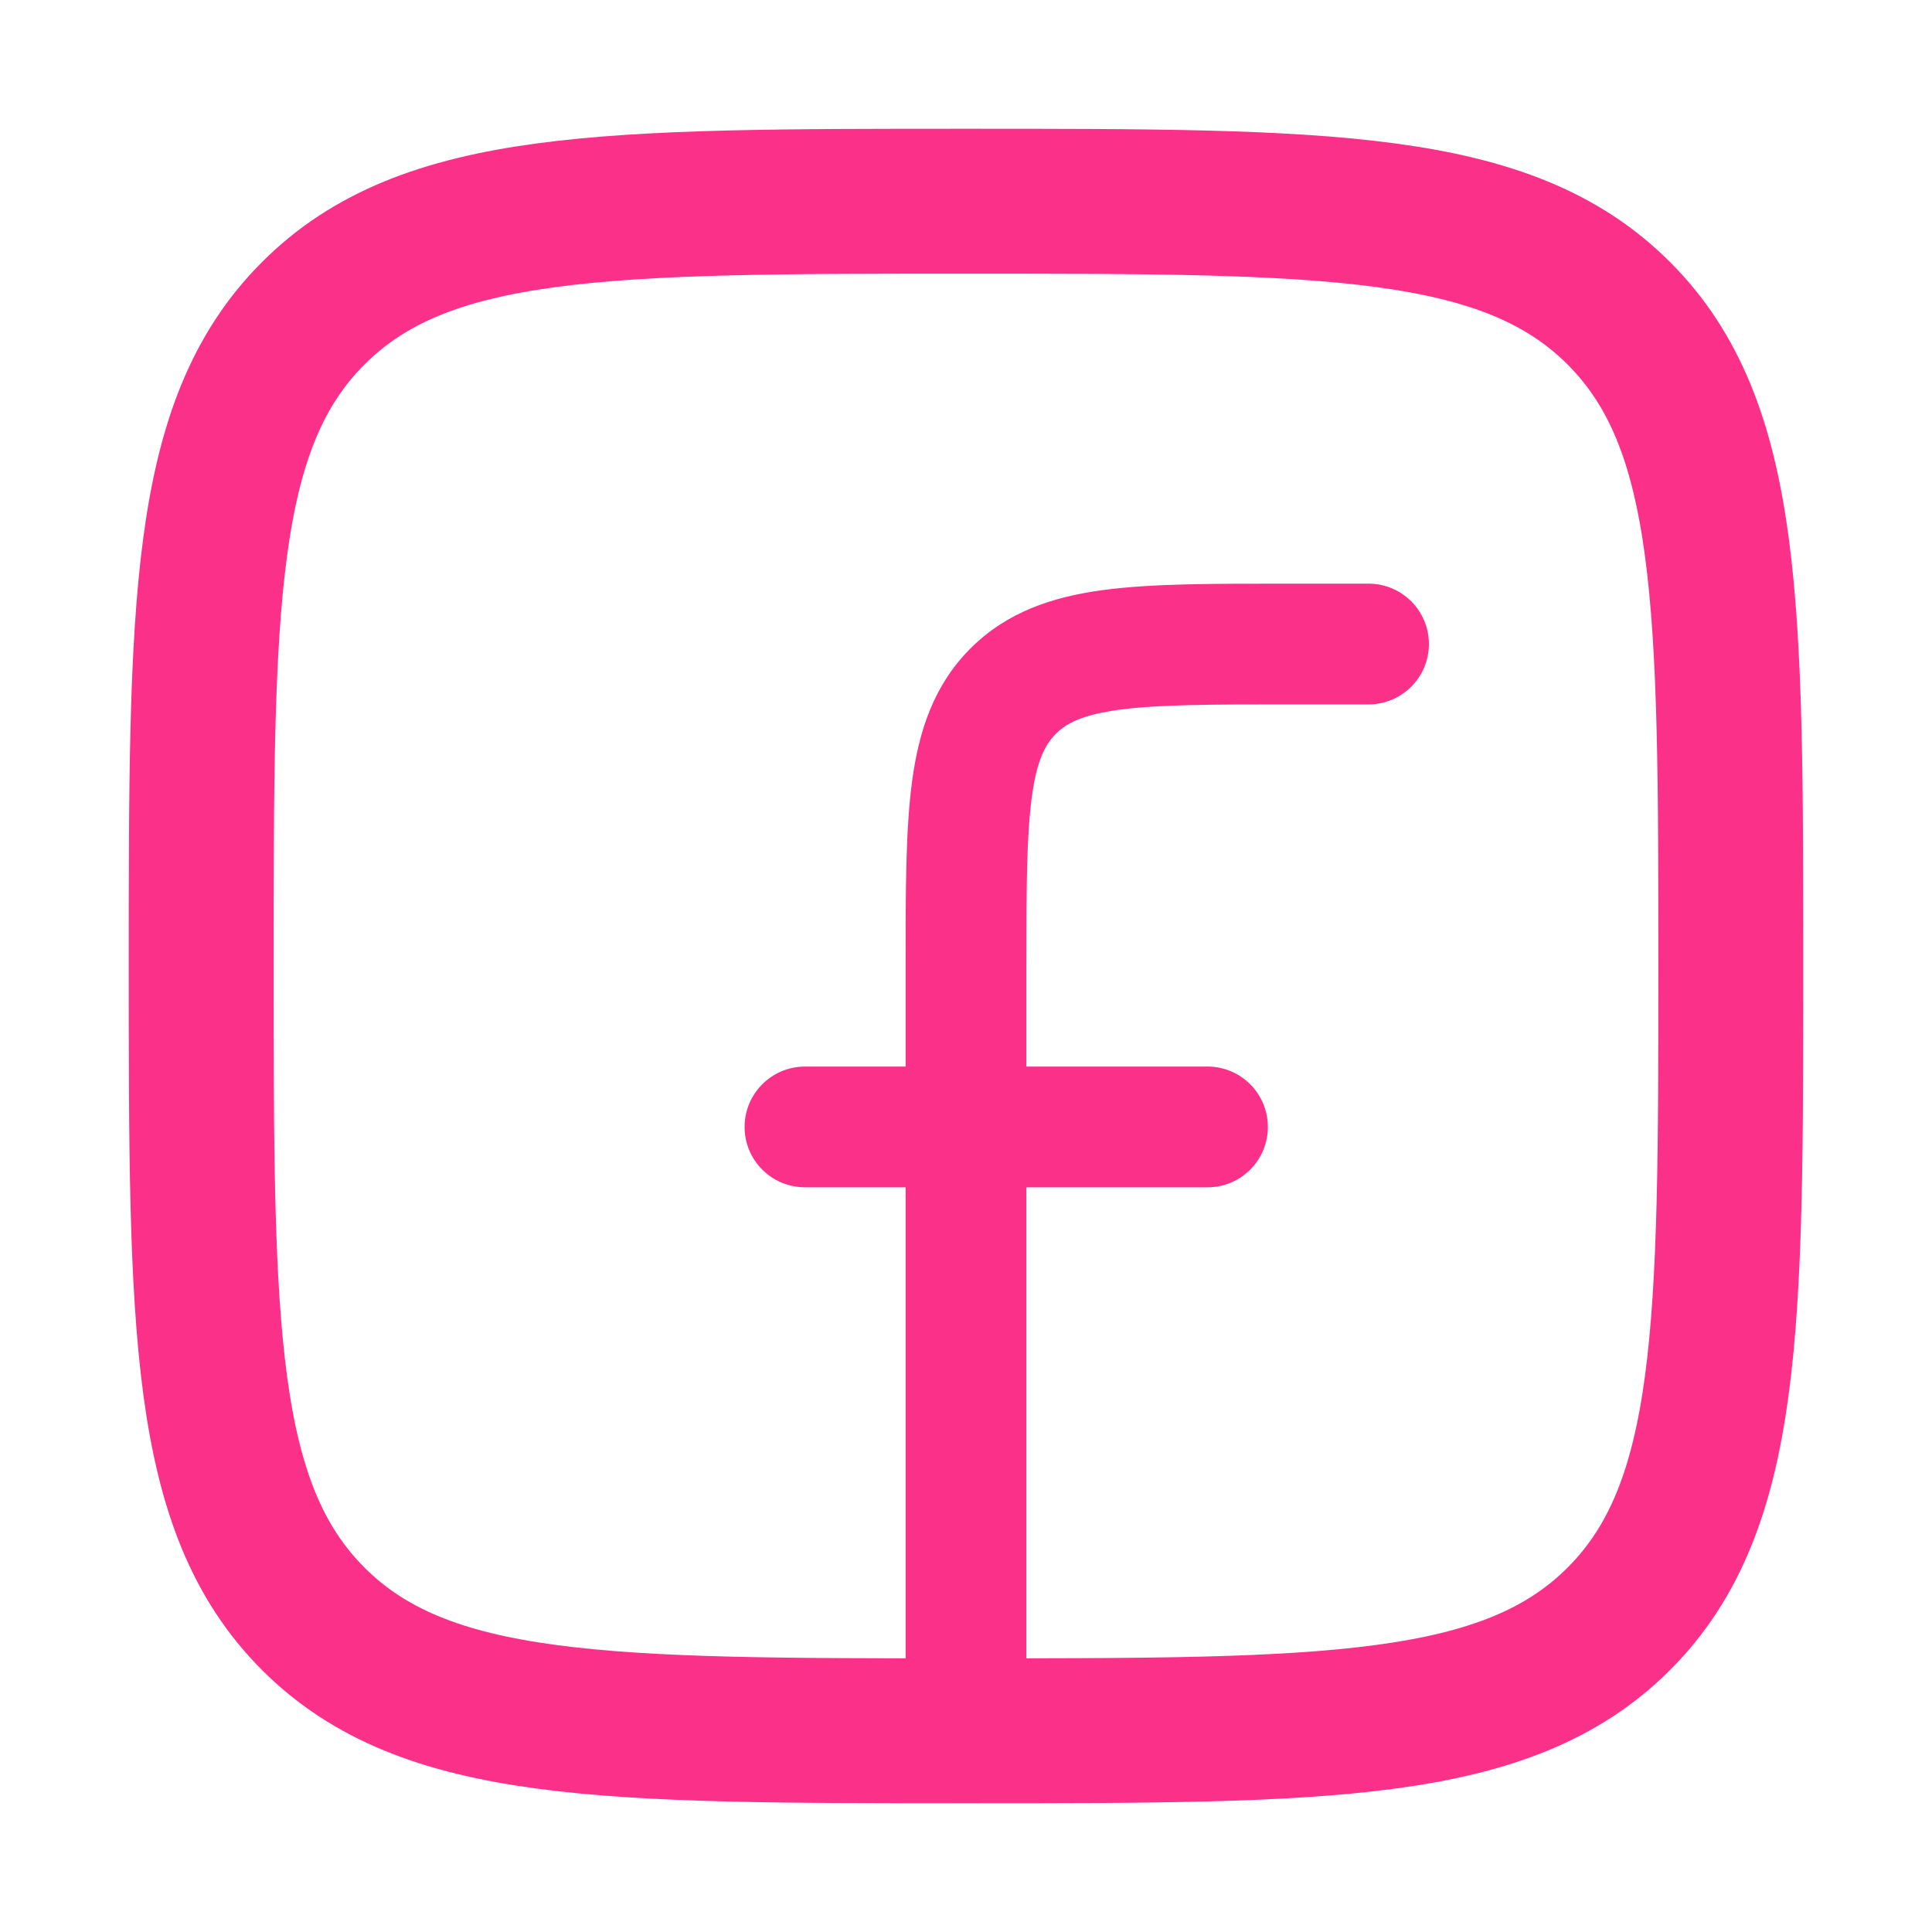
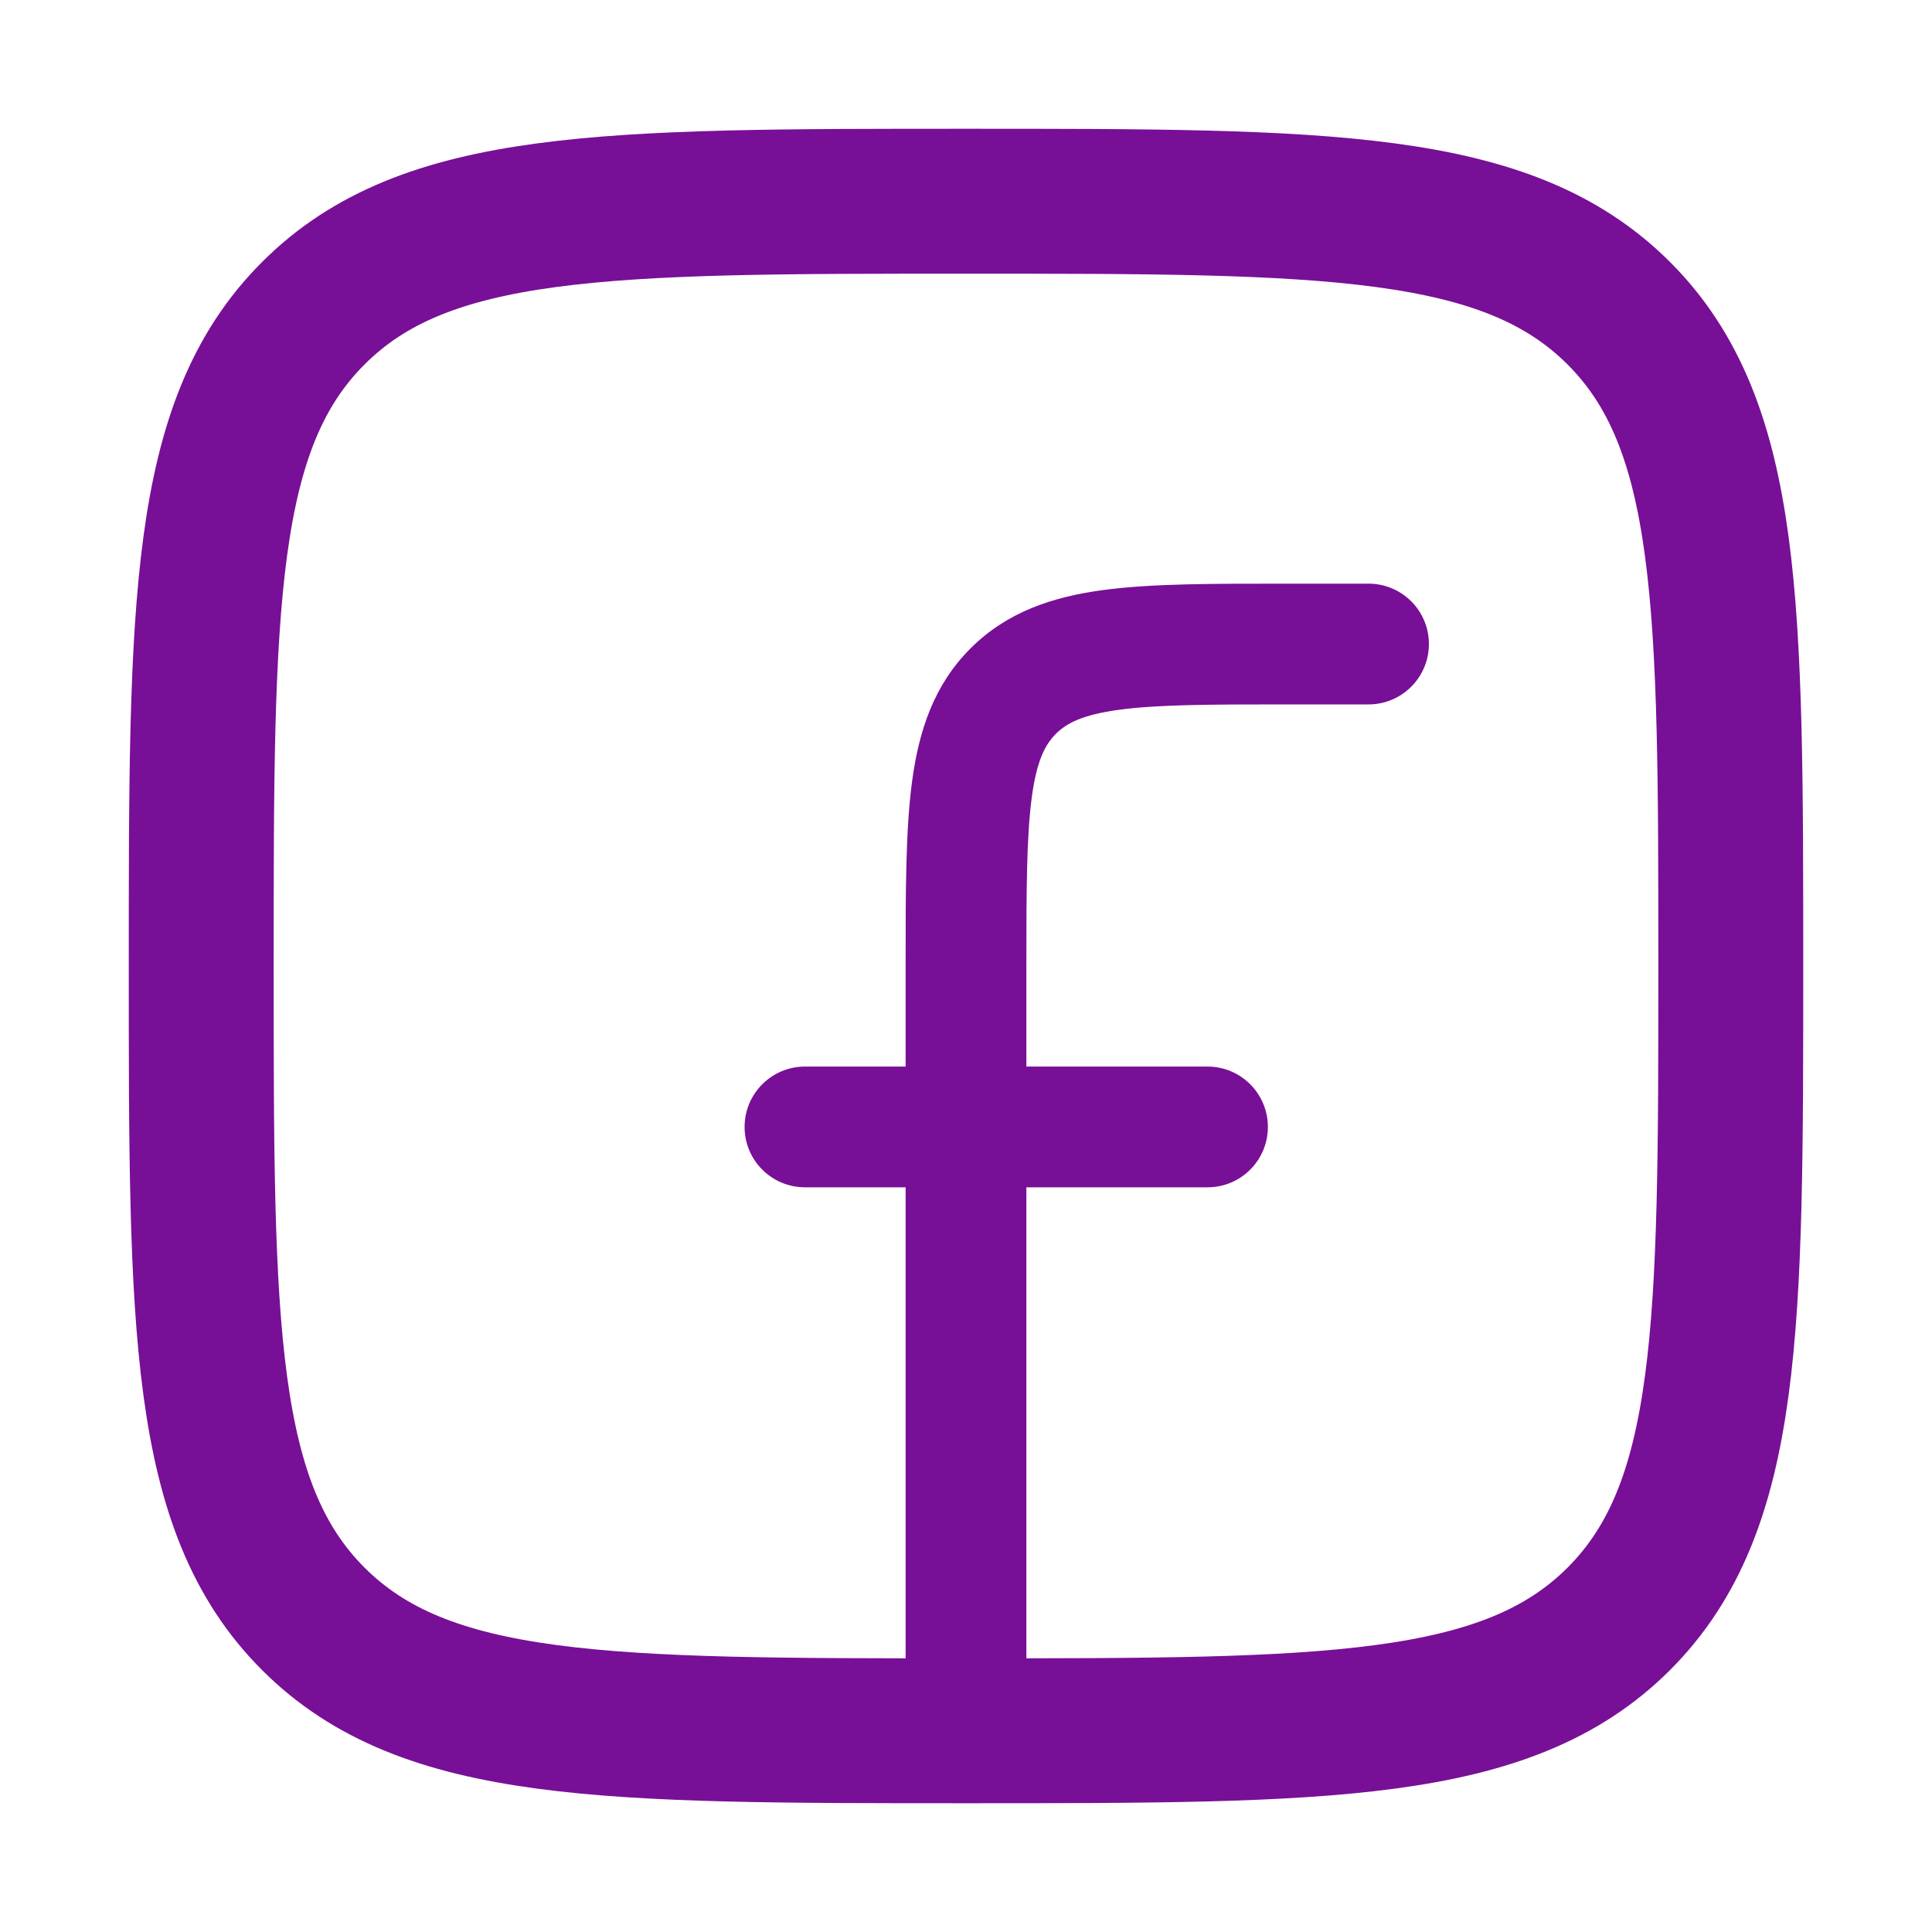
<svg xmlns="http://www.w3.org/2000/svg" width="20" height="20" viewBox="0 0 20 20" fill="none">
-   <path d="M2.083 10C2.083 6.268 2.083 4.402 3.243 3.243C4.402 2.083 6.268 2.083 10 2.083C13.732 2.083 15.598 2.083 16.758 3.243C17.917 4.402 17.917 6.268 17.917 10C17.917 13.732 17.917 15.598 16.758 16.758C15.598 17.917 13.732 17.917 10 17.917C6.268 17.917 4.402 17.917 3.243 16.758C2.083 15.598 2.083 13.732 2.083 10Z" stroke="#FB3189" stroke-width="1.5" stroke-linejoin="round" />
-   <path d="M14.167 7.292C14.512 7.292 14.792 7.012 14.792 6.667C14.792 6.321 14.512 6.042 14.167 6.042V7.292ZM9.375 17.916C9.375 18.262 9.655 18.541 10 18.541C10.345 18.541 10.625 18.262 10.625 17.916H9.375ZM8.334 11.041C7.988 11.041 7.708 11.321 7.708 11.666C7.708 12.012 7.988 12.291 8.334 12.291V11.041ZM12.5 12.291C12.845 12.291 13.125 12.012 13.125 11.666C13.125 11.321 12.845 11.041 12.5 11.041V12.291ZM14.167 6.042H13.334V7.292H14.167V6.042ZM9.375 10V17.916H10.625V10H9.375ZM13.334 6.042C12.566 6.042 11.927 6.04 11.421 6.108C10.898 6.178 10.426 6.333 10.046 6.713L10.93 7.597C11.039 7.488 11.203 7.399 11.588 7.347C11.991 7.293 12.53 7.292 13.334 7.292V6.042ZM10.625 10C10.625 9.197 10.627 8.657 10.681 8.254C10.732 7.87 10.822 7.705 10.93 7.597L10.046 6.713C9.667 7.092 9.512 7.565 9.442 8.088C9.374 8.593 9.375 9.232 9.375 10H10.625ZM8.334 12.291H12.5V11.041H8.334V12.291Z" fill="#FB3189" />
+   <path d="M2.083 10C2.083 6.268 2.083 4.402 3.243 3.243C4.402 2.083 6.268 2.083 10 2.083C13.732 2.083 15.598 2.083 16.758 3.243C17.917 4.402 17.917 6.268 17.917 10C17.917 13.732 17.917 15.598 16.758 16.758C15.598 17.917 13.732 17.917 10 17.917C6.268 17.917 4.402 17.917 3.243 16.758C2.083 15.598 2.083 13.732 2.083 10Z" stroke="#780F97" stroke-width="1.5" stroke-linejoin="round" />
+   <path d="M14.167 7.292C14.512 7.292 14.792 7.012 14.792 6.667C14.792 6.321 14.512 6.042 14.167 6.042V7.292ZM9.375 17.916C9.375 18.262 9.655 18.541 10 18.541C10.345 18.541 10.625 18.262 10.625 17.916H9.375ZM8.334 11.041C7.988 11.041 7.708 11.321 7.708 11.666C7.708 12.012 7.988 12.291 8.334 12.291V11.041ZM12.5 12.291C12.845 12.291 13.125 12.012 13.125 11.666C13.125 11.321 12.845 11.041 12.5 11.041V12.291ZM14.167 6.042H13.334V7.292H14.167V6.042ZM9.375 10V17.916H10.625V10H9.375ZM13.334 6.042C12.566 6.042 11.927 6.04 11.421 6.108C10.898 6.178 10.426 6.333 10.046 6.713L10.93 7.597C11.039 7.488 11.203 7.399 11.588 7.347C11.991 7.293 12.53 7.292 13.334 7.292V6.042ZM10.625 10C10.625 9.197 10.627 8.657 10.681 8.254C10.732 7.87 10.822 7.705 10.93 7.597L10.046 6.713C9.667 7.092 9.512 7.565 9.442 8.088C9.374 8.593 9.375 9.232 9.375 10H10.625ZM8.334 12.291H12.5V11.041H8.334V12.291Z" fill="#780F97" />
</svg>
